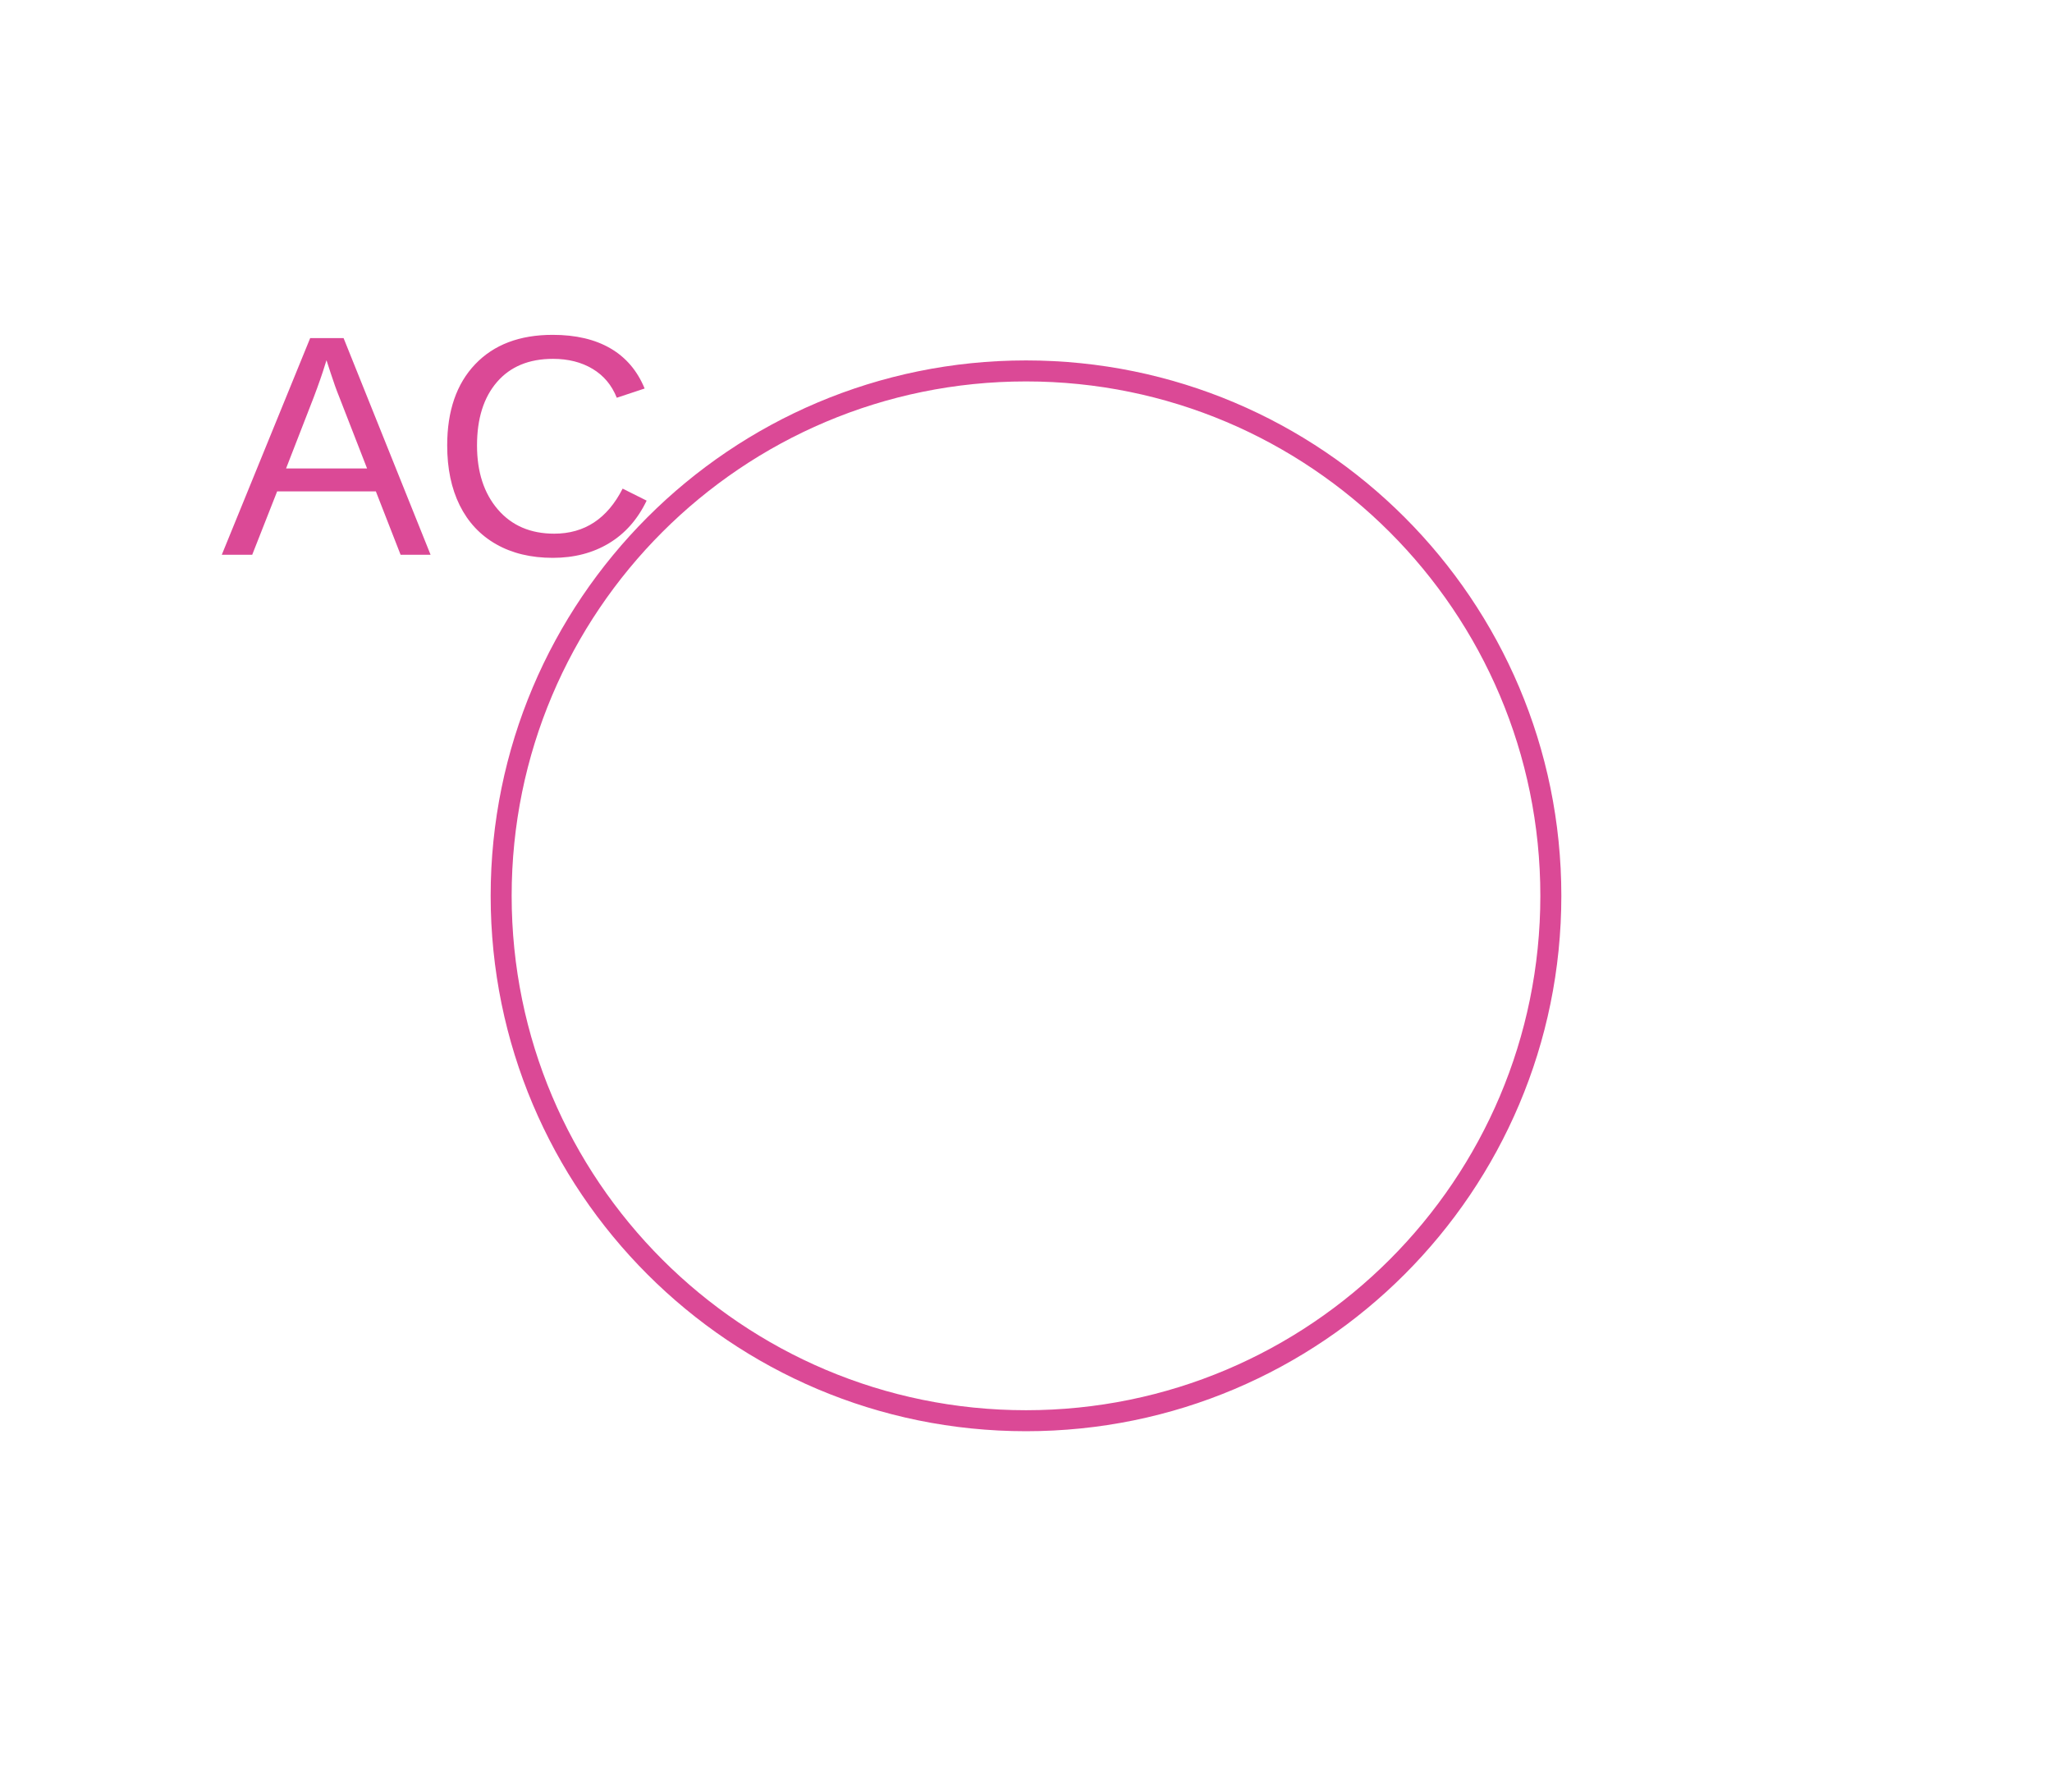
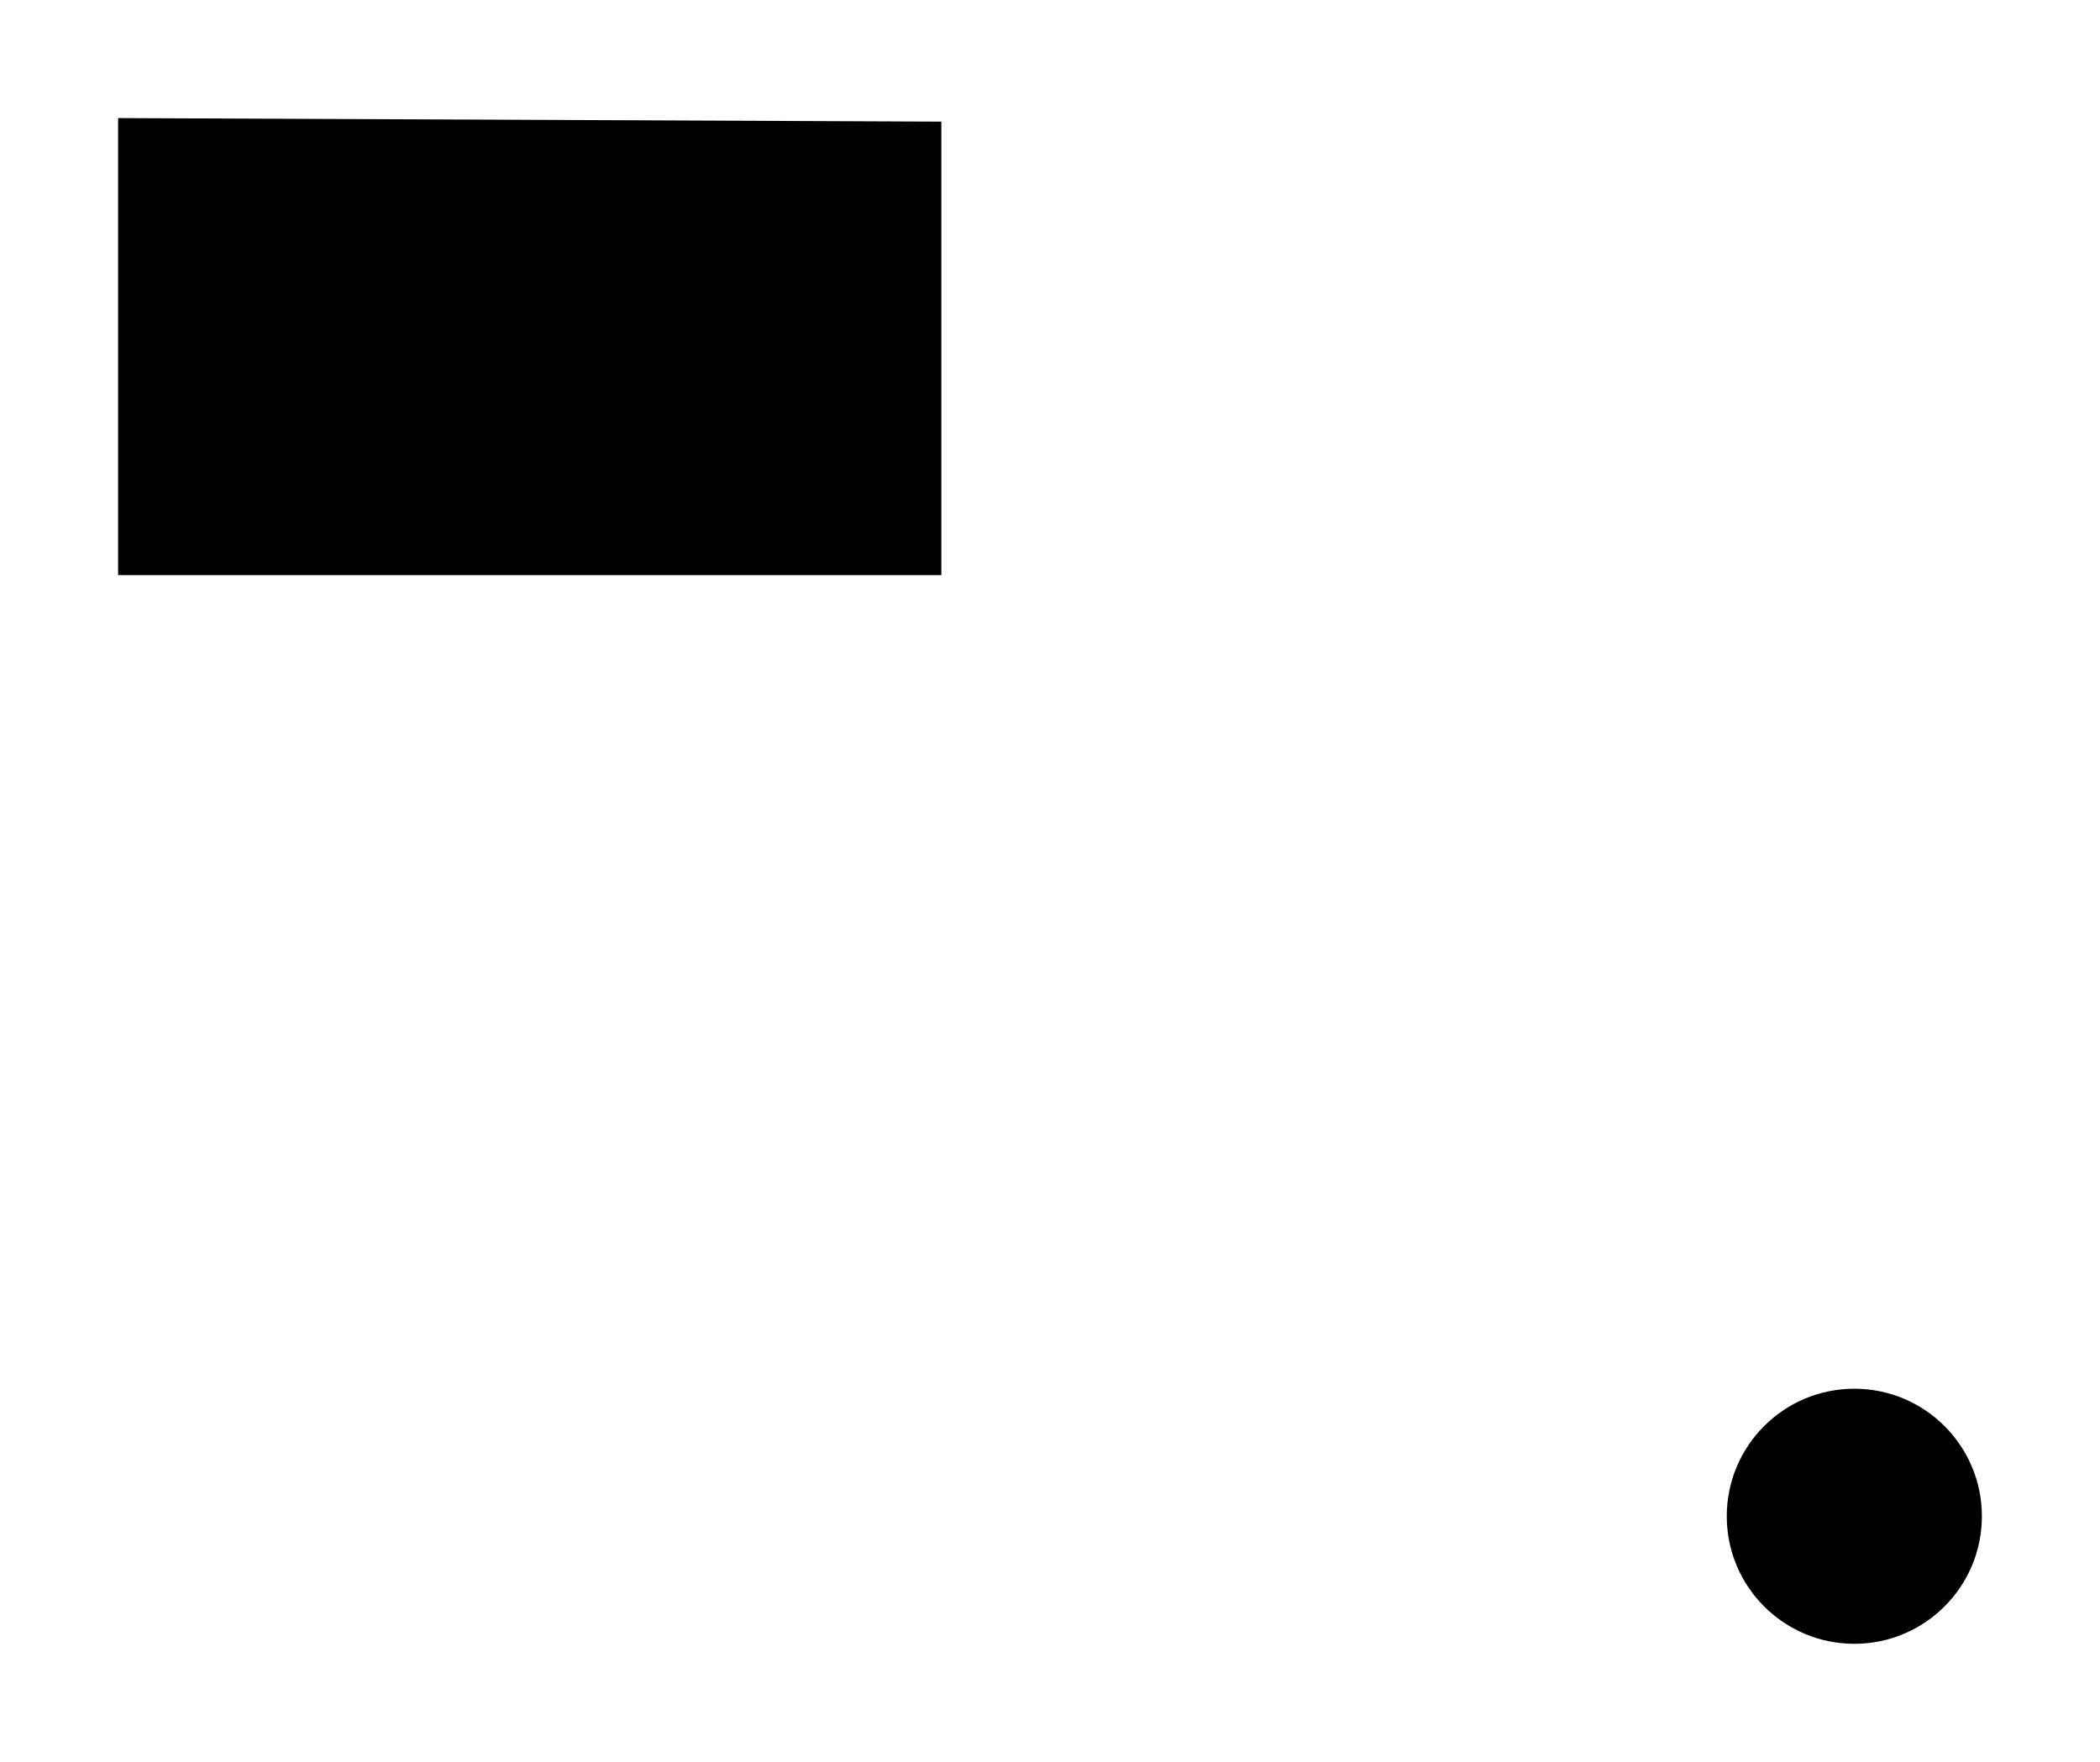
- <svg xmlns="http://www.w3.org/2000/svg" version="1.2" baseProfile="tiny" xml:space="preserve" style="shape-rendering:geometricPrecision; fill-rule:evenodd;" width="14.57mm" height="12.72mm" viewBox="0 0 1024 1024">
-   <circle cx="512.0" cy="512.0" r="300" fill="none" stroke="#DB4996" stroke-width="12" />
-   <text x="302" y="266.0" font-family="Arial" font-size="180" font-weight="normal" fill="#DB4996" text-anchor="end" dominant-baseline="middle">AC</text>
+ <svg xmlns="http://www.w3.org/2000/svg" version="1.2" baseProfile="tiny" xml:space="preserve" style="shape-rendering:geometricPrecision; fill-rule:evenodd;" width="17.78mm" height="14.92mm" viewBox="-15.71 -12.83 17.78 14.92">
+   <rect class="symbolBox layout" fill="none" x="-15.71" y="2.09" height="14.92" width="17.78" />
+   <rect class="svgBox layout" fill="none" x="-15.71" y="-12.83" height="14.92" width="17.78" />
+   <path d=" M -14.71,-7.96 L -7.74,-7.96 L -7.74,-11.8 L -14.71,-11.83 L -14.71,-7.96" class="sl f0 sCHMGD" style="stroke-width:0.64;" />
+   <circle cx="-0.01" cy="0.01" r="1.08" class="sl f0 sCHMGD" style="stroke-width:0.64" />
+   <path d=" M -0.85,-0.62 L -7.79,-7.95" class="sl f0 sCHMGD" style="stroke-width:0.64;" />
+   <path d=" M -11.79,-8.89 L -12.53,-11.08 L -13.2,-8.87" class="sl f0 sISDNG" style="stroke-width:0.64;" />
+   <path d=" M -9.65,-10.67 L -9.85,-10.88 L -10.16,-11.05 L -10.52,-11.05 L -10.89,-10.88 L -11.05,-10.67 L -11.2,-10.24 L -11.2,-9.84 L -11.05,-9.41 L -10.89,-9.2 L -10.52,-8.94 L -10.16,-8.94 L -9.85,-9.2 L -9.65,-9.41" class="sl f0 sISDNG" style="stroke-width:0.64;" />
+   <path d=" M -12.9,-10 L -12.2,-10" class="sl f0 sISDNG" style="stroke-width:0.64;" />
</svg>
